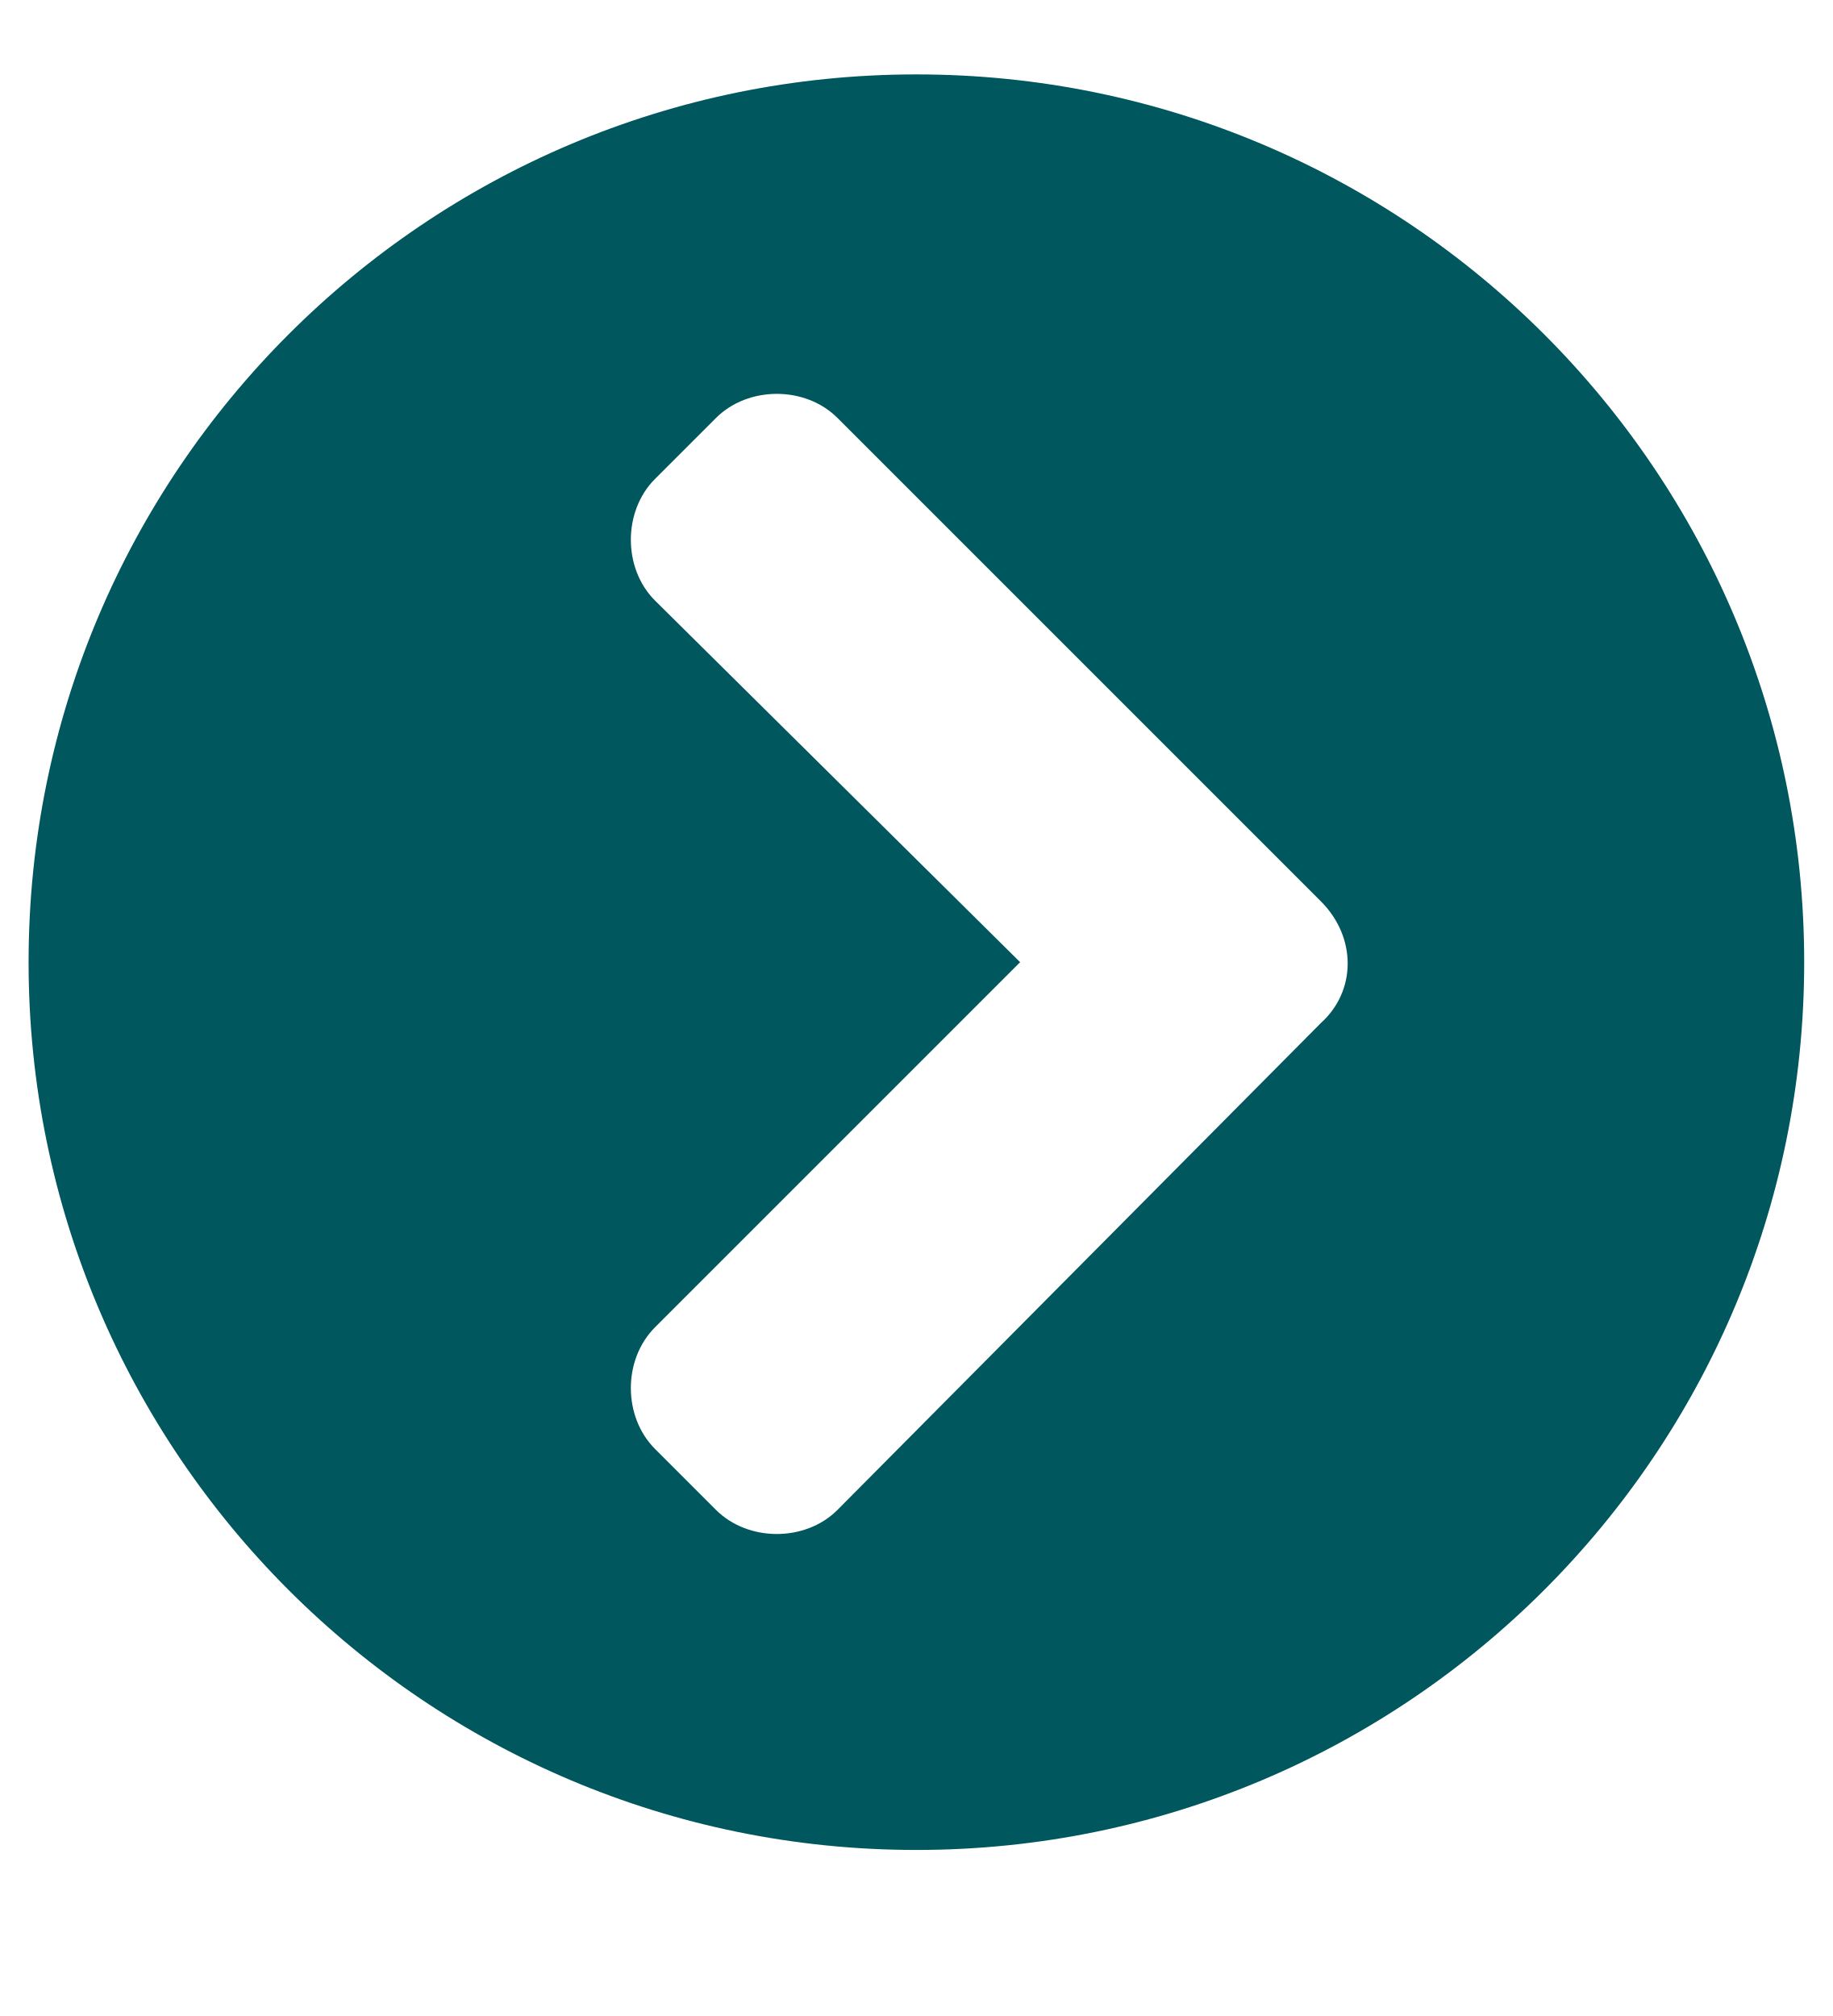
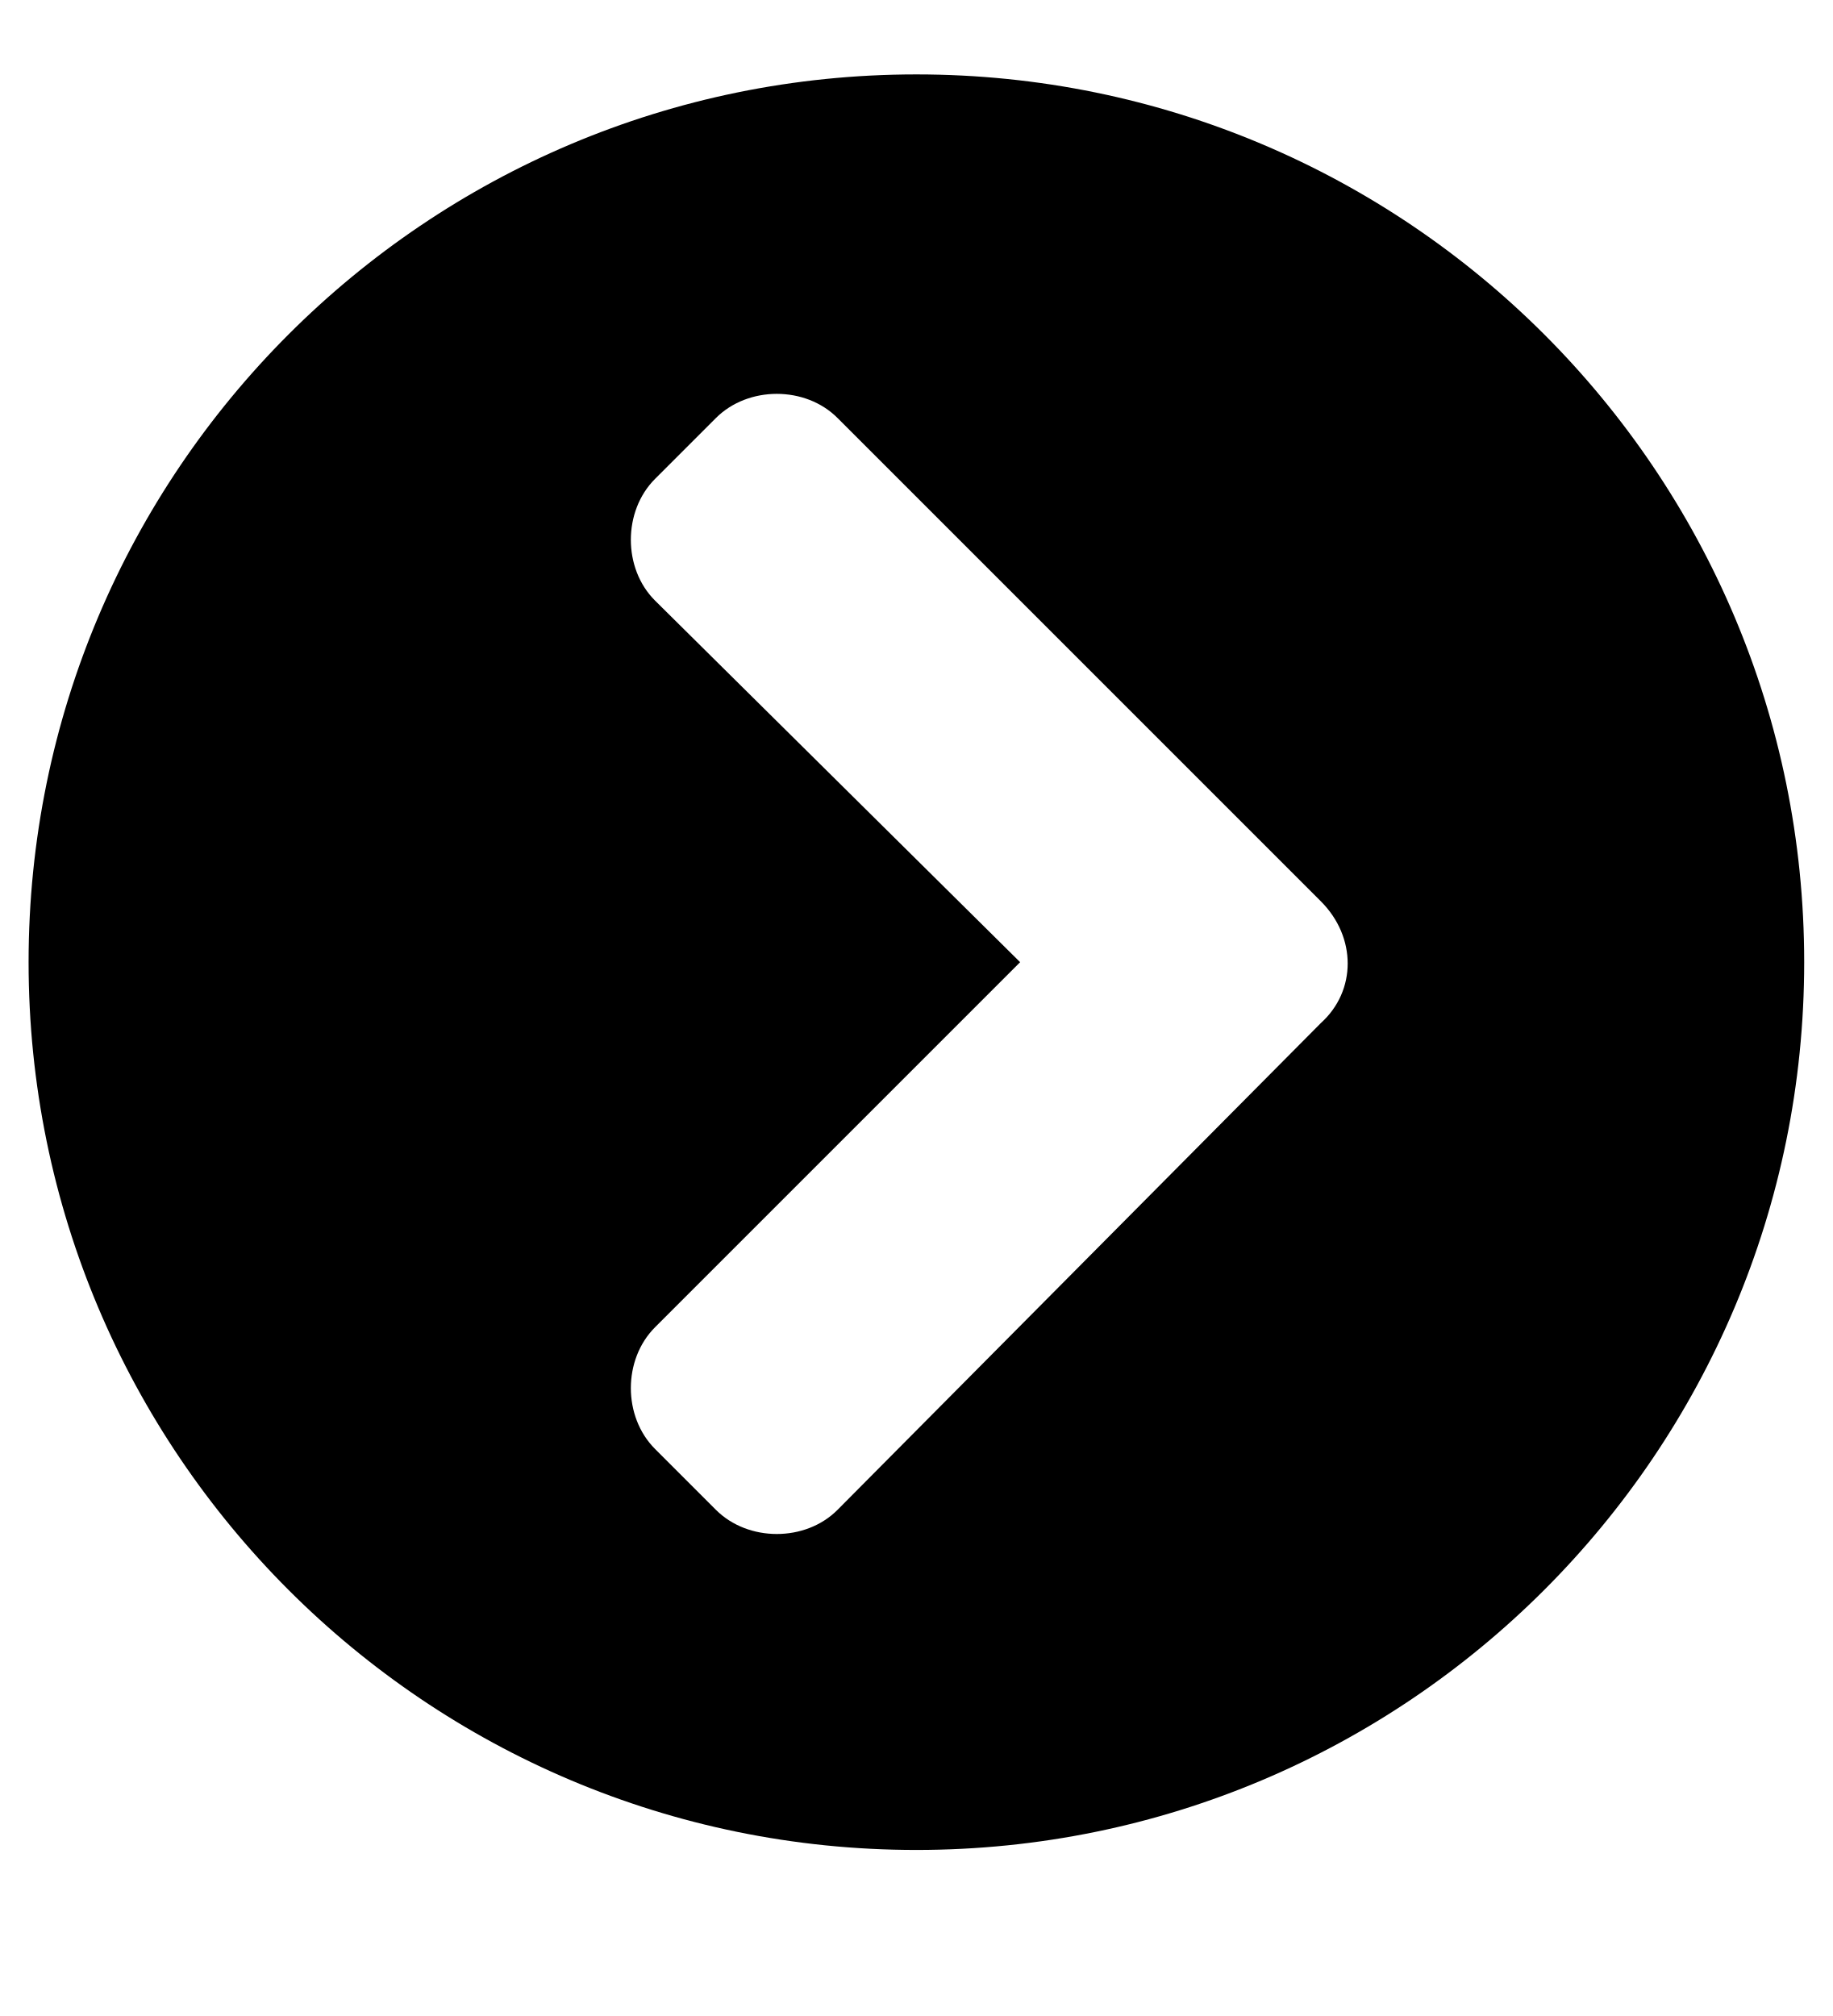
<svg xmlns="http://www.w3.org/2000/svg" width="10" height="11" viewBox="0 0 10 11" fill="none">
-   <path d="M5 0.406C2.324 0.406 0.156 2.574 0.156 5.25C0.156 7.926 2.324 10.094 5 10.094C7.676 10.094 9.844 7.926 9.844 5.25C9.844 2.574 7.676 0.406 5 0.406ZM7.207 4.918C7.402 5.113 7.402 5.406 7.207 5.582L4.57 8.238C4.395 8.414 4.082 8.414 3.906 8.238L3.574 7.906C3.398 7.73 3.398 7.418 3.574 7.242L5.566 5.25L3.574 3.277C3.398 3.102 3.398 2.789 3.574 2.613L3.906 2.281C4.082 2.105 4.395 2.105 4.57 2.281L7.207 4.918Z" fill="#00585E" />
+   <path d="M5 0.406C2.324 0.406 0.156 2.574 0.156 5.25C0.156 7.926 2.324 10.094 5 10.094C7.676 10.094 9.844 7.926 9.844 5.25C9.844 2.574 7.676 0.406 5 0.406ZM7.207 4.918C7.402 5.113 7.402 5.406 7.207 5.582L4.57 8.238C4.395 8.414 4.082 8.414 3.906 8.238L3.574 7.906C3.398 7.73 3.398 7.418 3.574 7.242L5.566 5.25L3.574 3.277C3.398 3.102 3.398 2.789 3.574 2.613L3.906 2.281C4.082 2.105 4.395 2.105 4.57 2.281L7.207 4.918Z" fill="#000" />
</svg>
